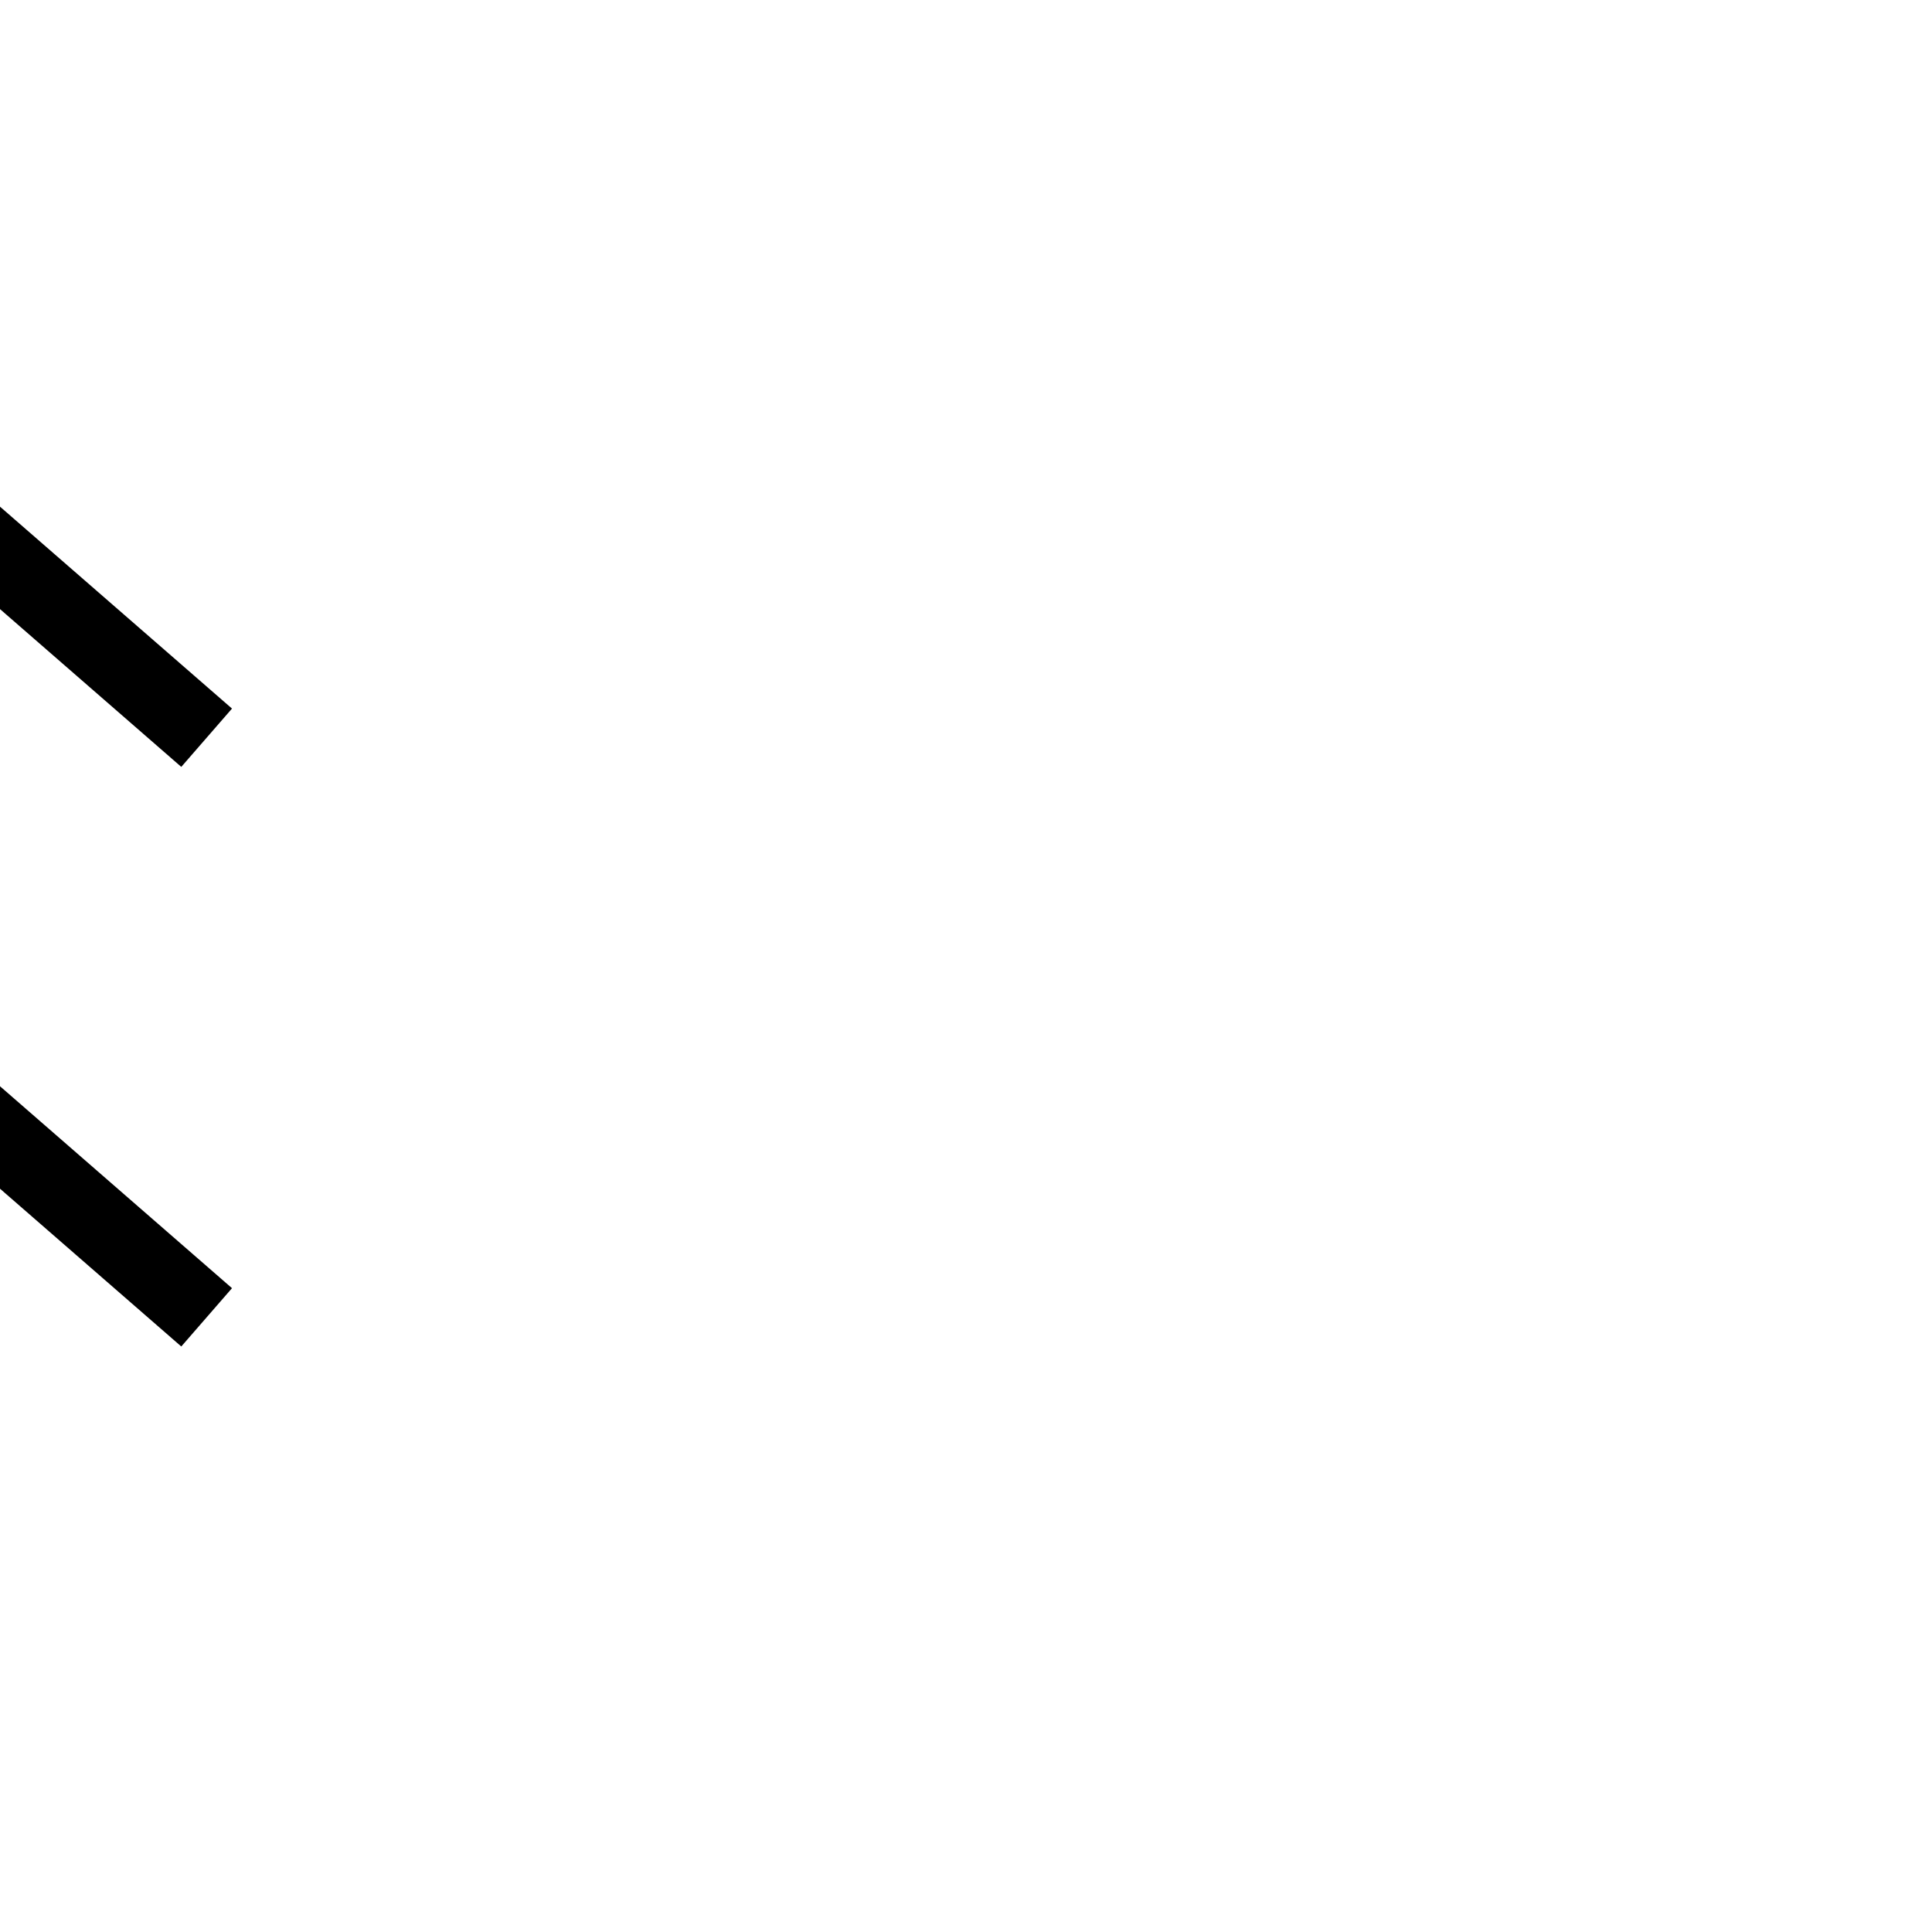
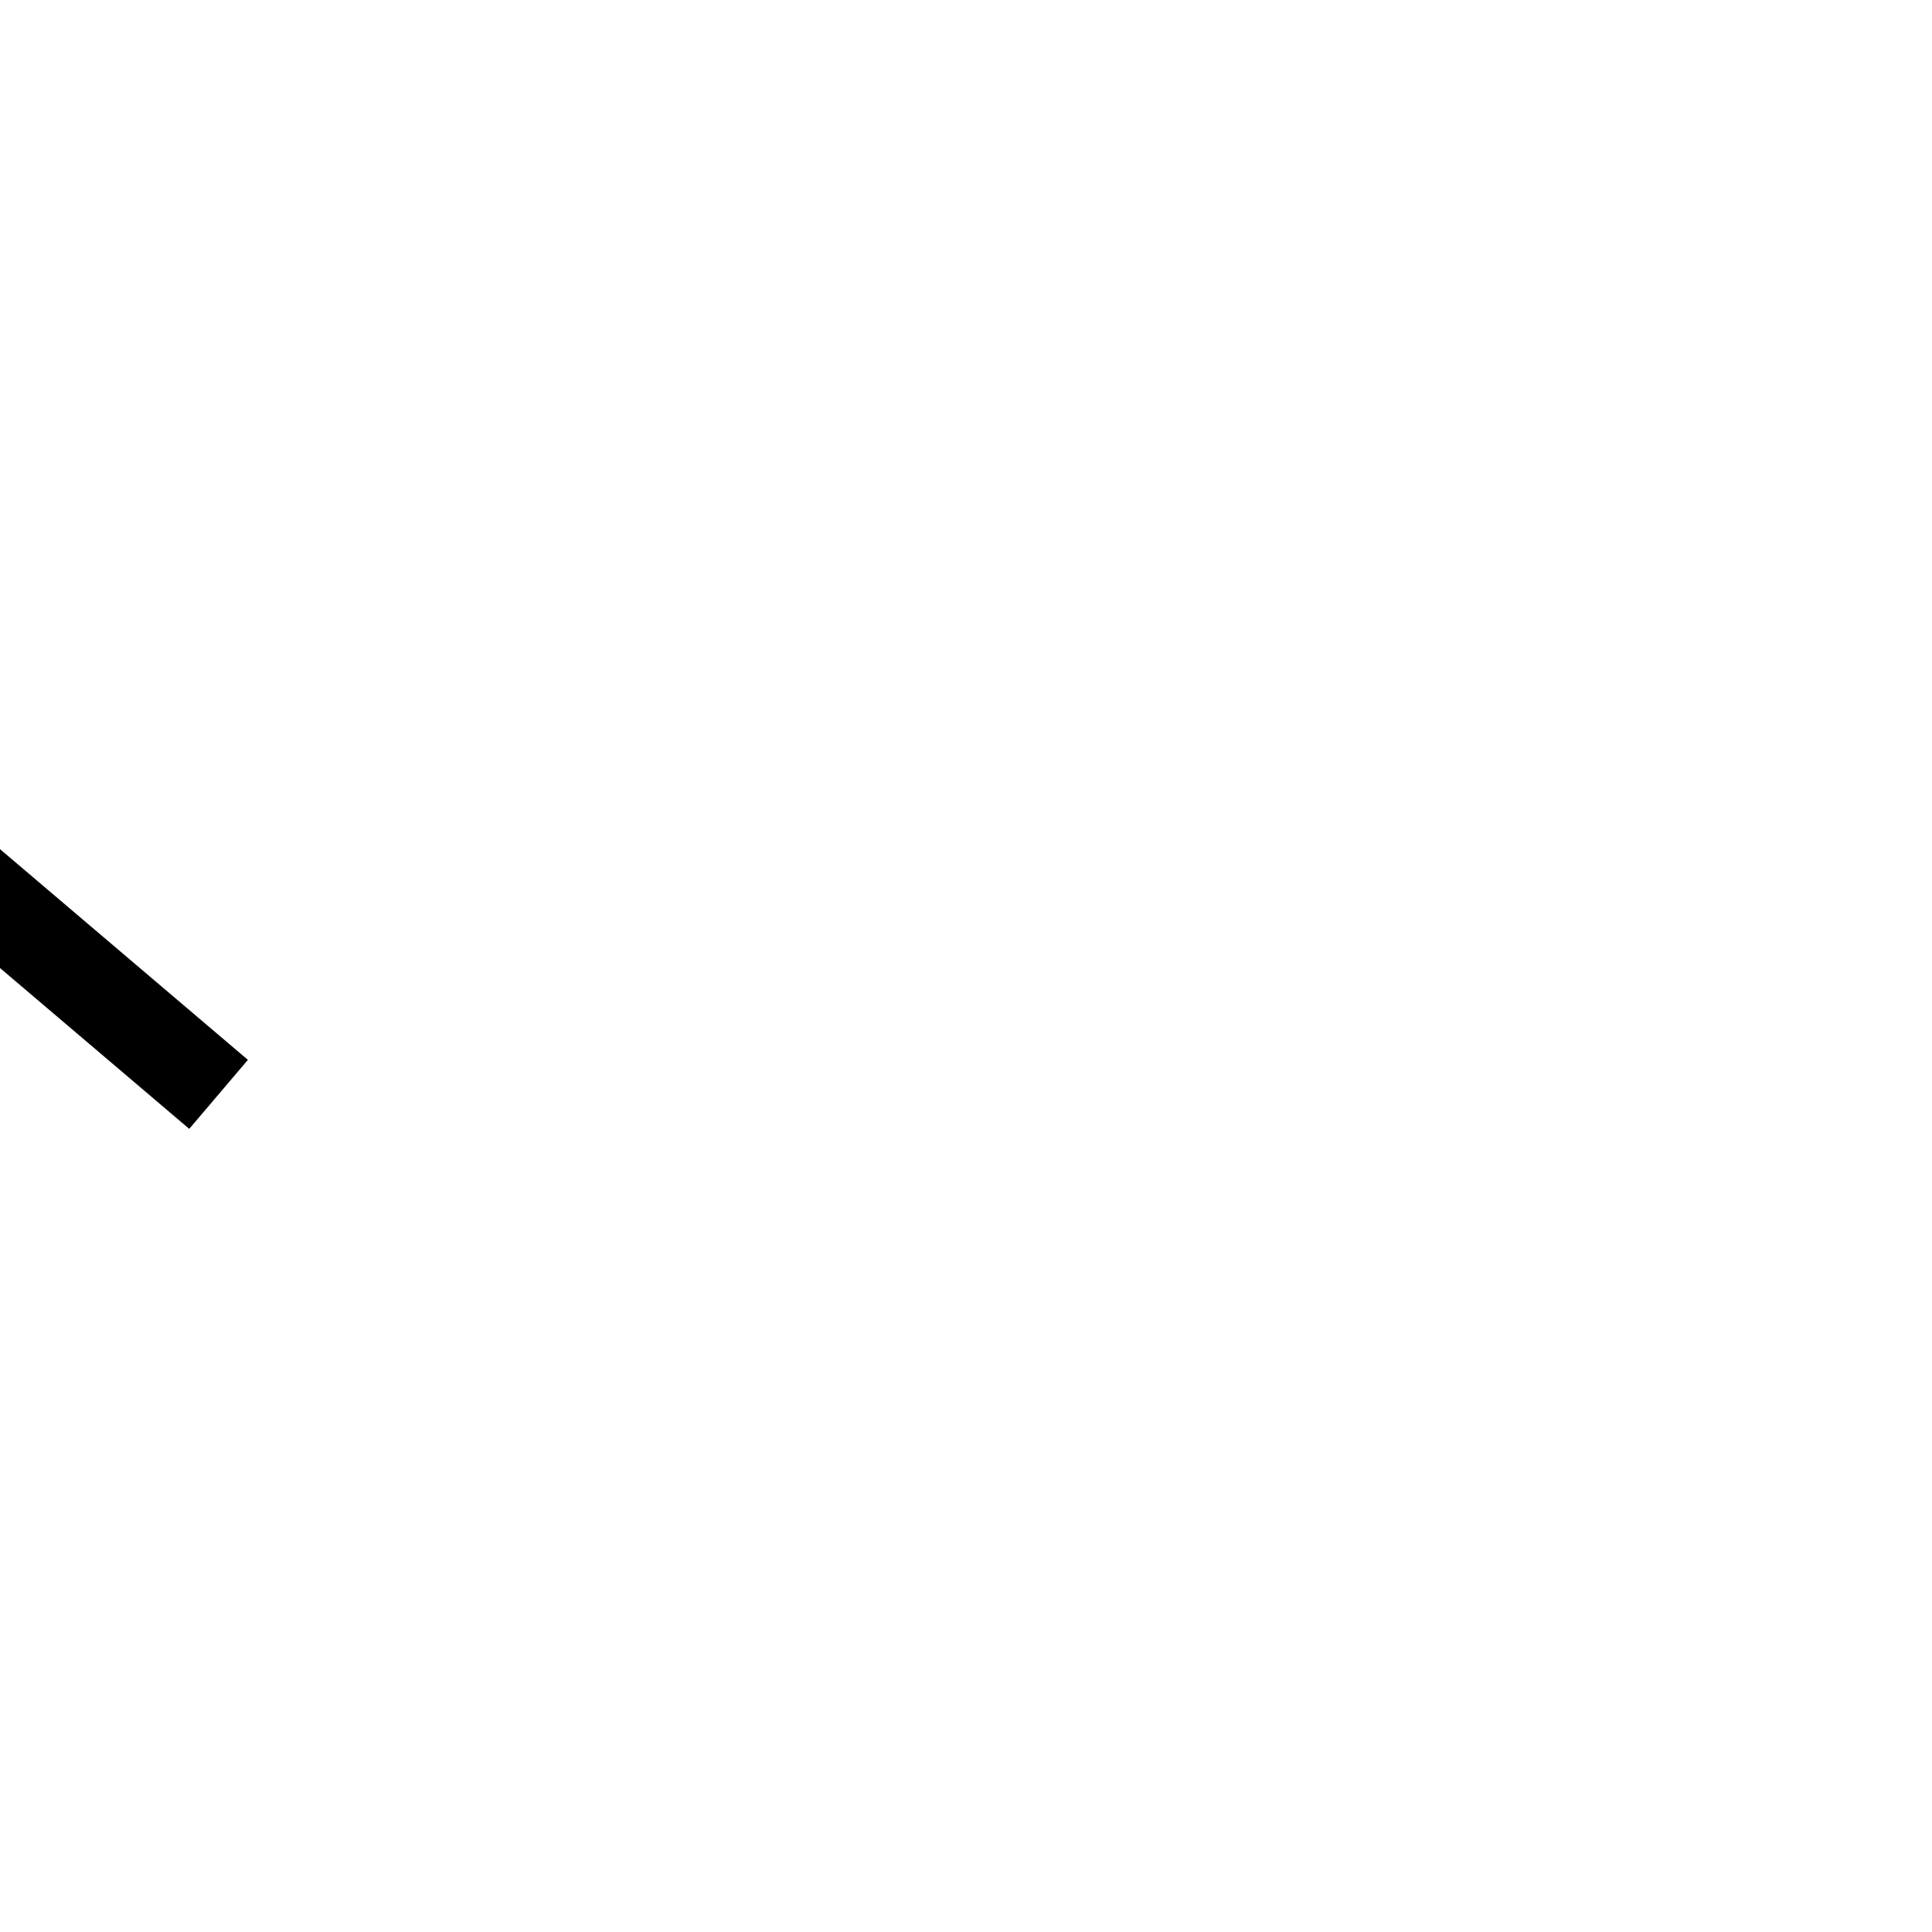
<svg xmlns="http://www.w3.org/2000/svg" width="100" height="100" viewBox="0 0 100 100" version="1.1" id="svg1035">
  <defs id="defs1032" />
  <g id="layer1">
    <g id="path5173" transform="translate(1.336333,34.20338)">
      <path style="color:#000000;fill:#000000;fill-opacity:0;stroke-width:4;stroke-linejoin:bevel;-inkscape-stroke:none" d="M -10,1.562 10,17.562" id="path5188" />
    </g>
-     <g id="path5435" transform="translate(0,12)">
-       <path style="color:#000000;fill:#000000;fill-opacity:0;stroke-width:4;stroke-linejoin:bevel;-inkscape-stroke:none" d="M -8.891,39.137 10.695,56.184" id="path5459" />
-       <path style="color:#000000;fill:#000000;stroke-linejoin:bevel;-inkscape-stroke:none" d="m -7.578,37.629 -2.627,3.016 19.588,17.049 2.625,-3.018 z" id="path5461" />
-     </g>
-     <g id="g5476" transform="translate(0,-18)">
-       <path style="color:#000000;fill:#000000;fill-opacity:0;stroke-width:4;stroke-linejoin:bevel;-inkscape-stroke:none" d="M -8.891,39.137 10.695,56.184" id="path5472" />
-       <path style="color:#000000;fill:#000000;stroke-linejoin:bevel;-inkscape-stroke:none" d="m -7.578,37.629 -2.627,3.016 19.588,17.049 2.625,-3.018 z" id="path5474" />
-     </g>
+     <path style="fill:#000000;stroke:#000000;stroke-width:4.688;stroke-linejoin:bevel;stroke-dasharray:none;stroke-opacity:1" d="m -8.687,39.644 20,17" id="path1675" />
  </g>
</svg>
